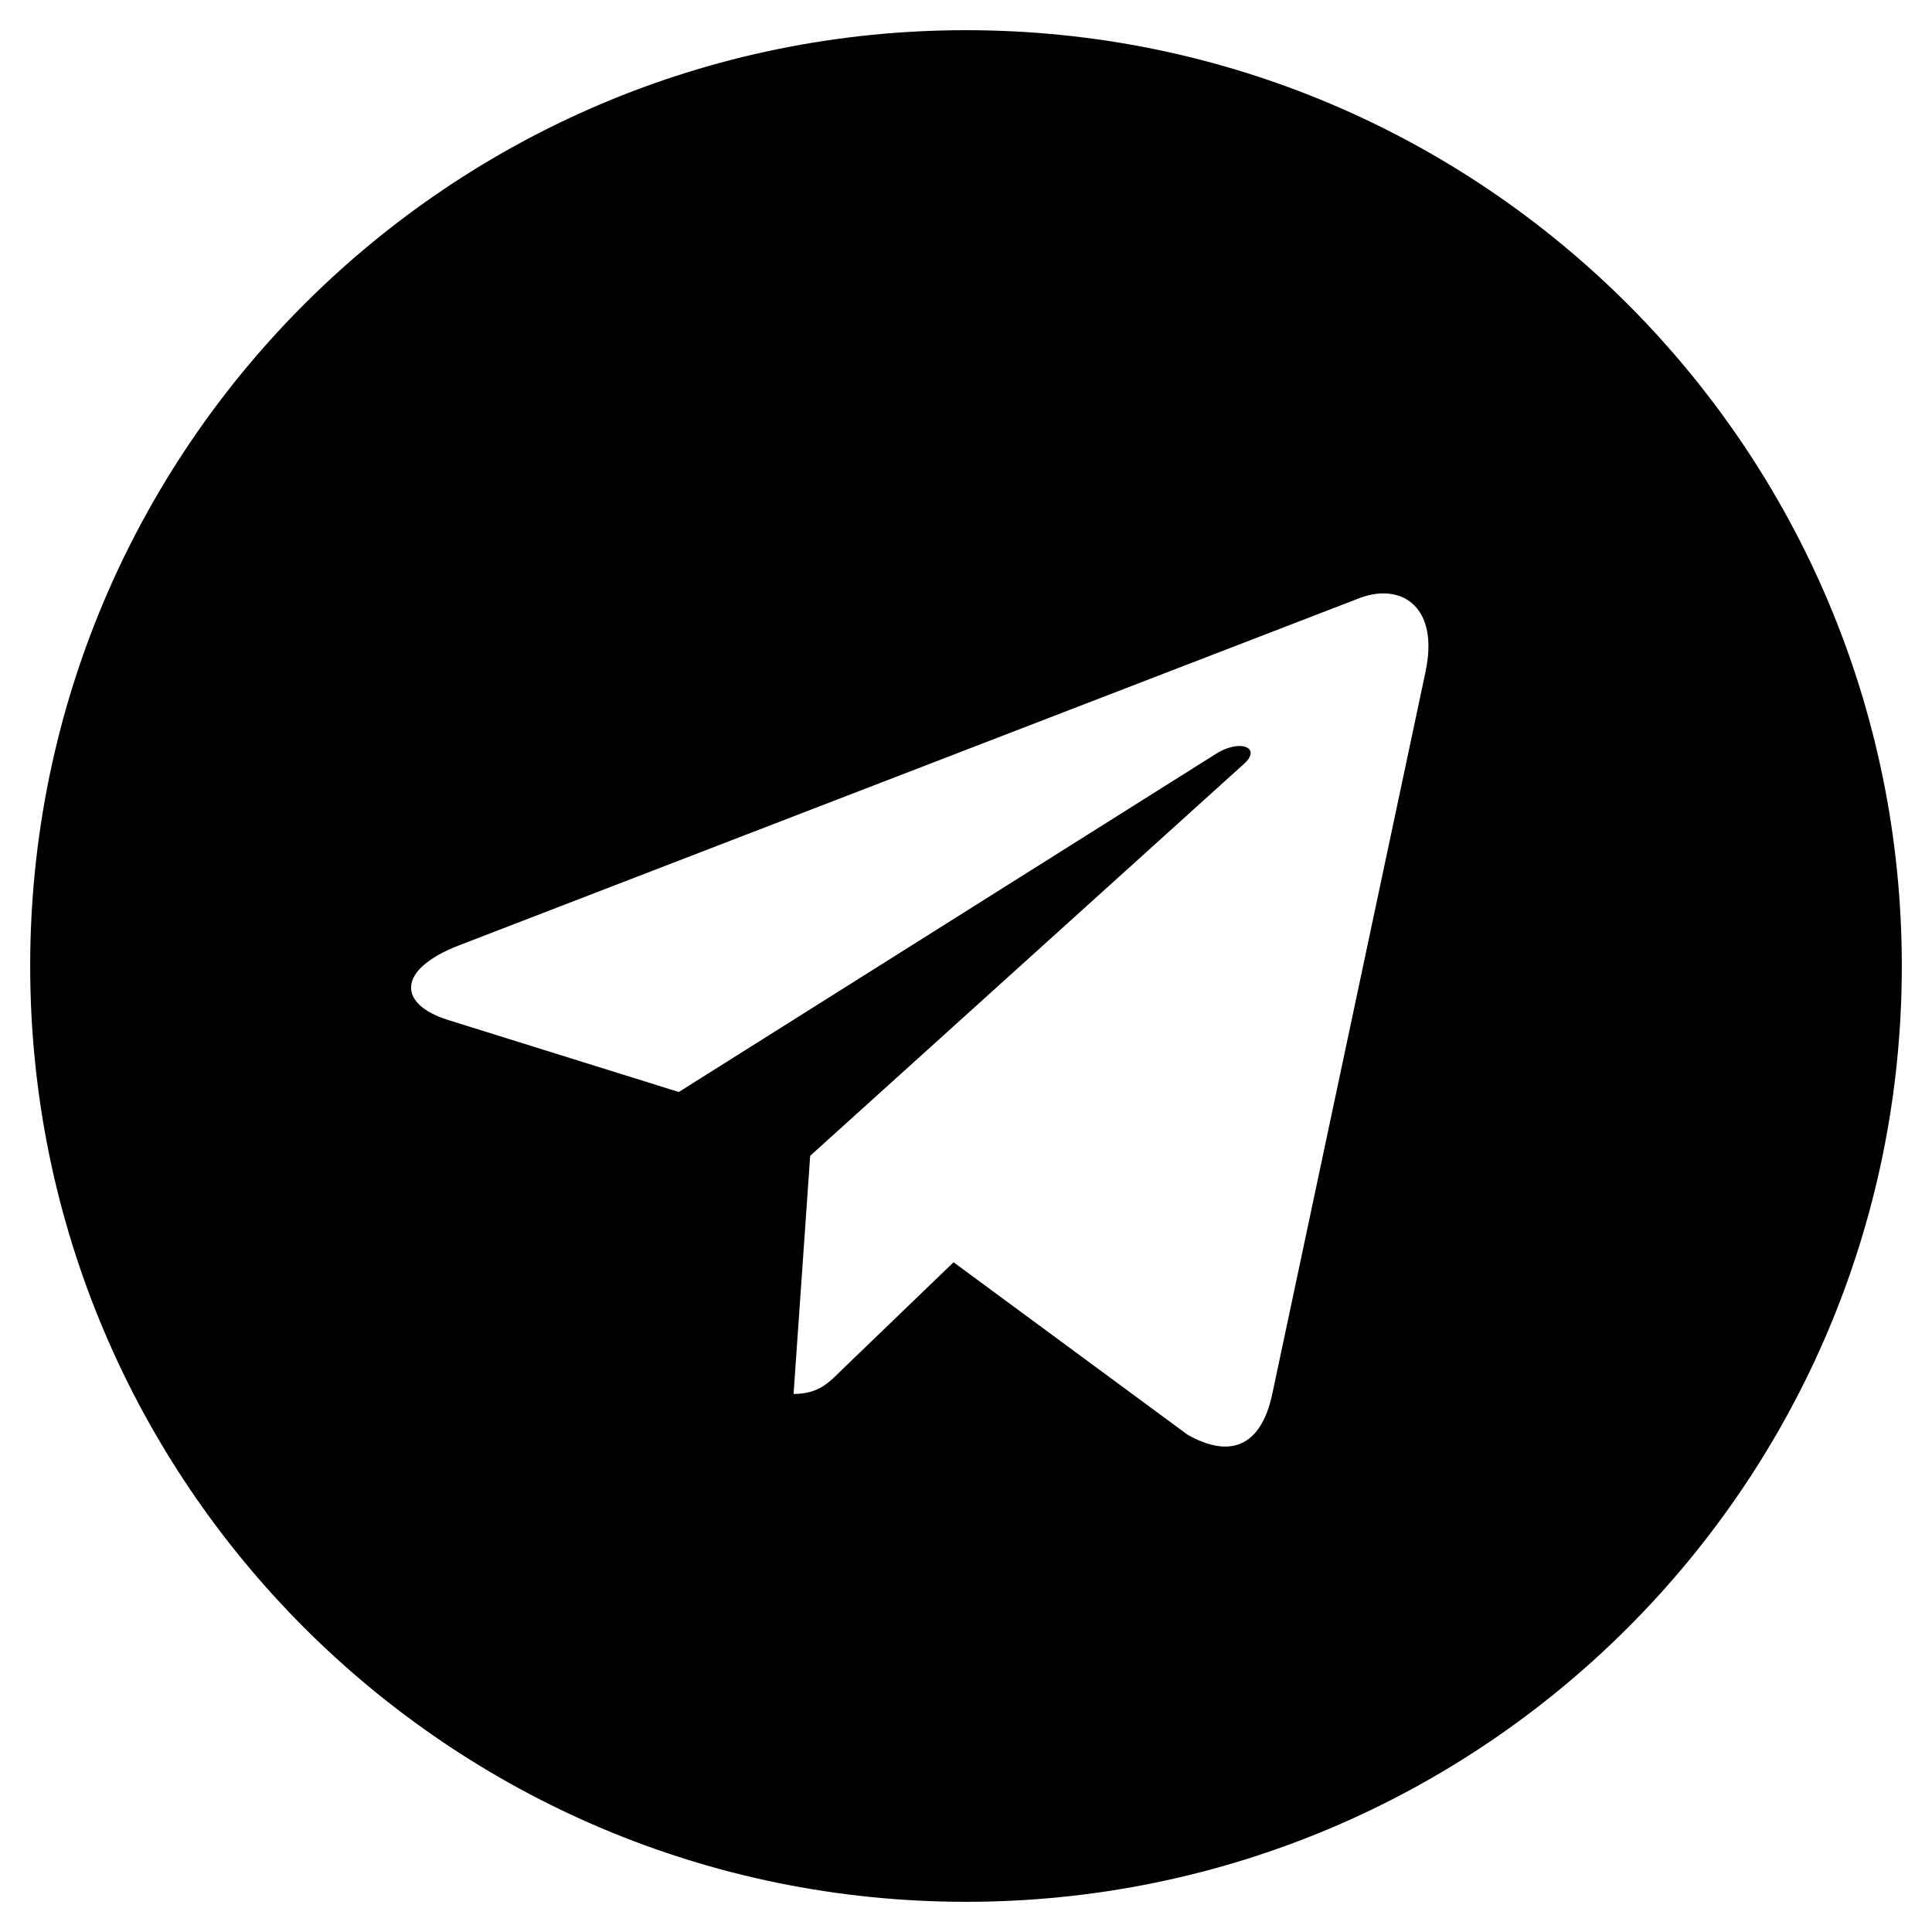
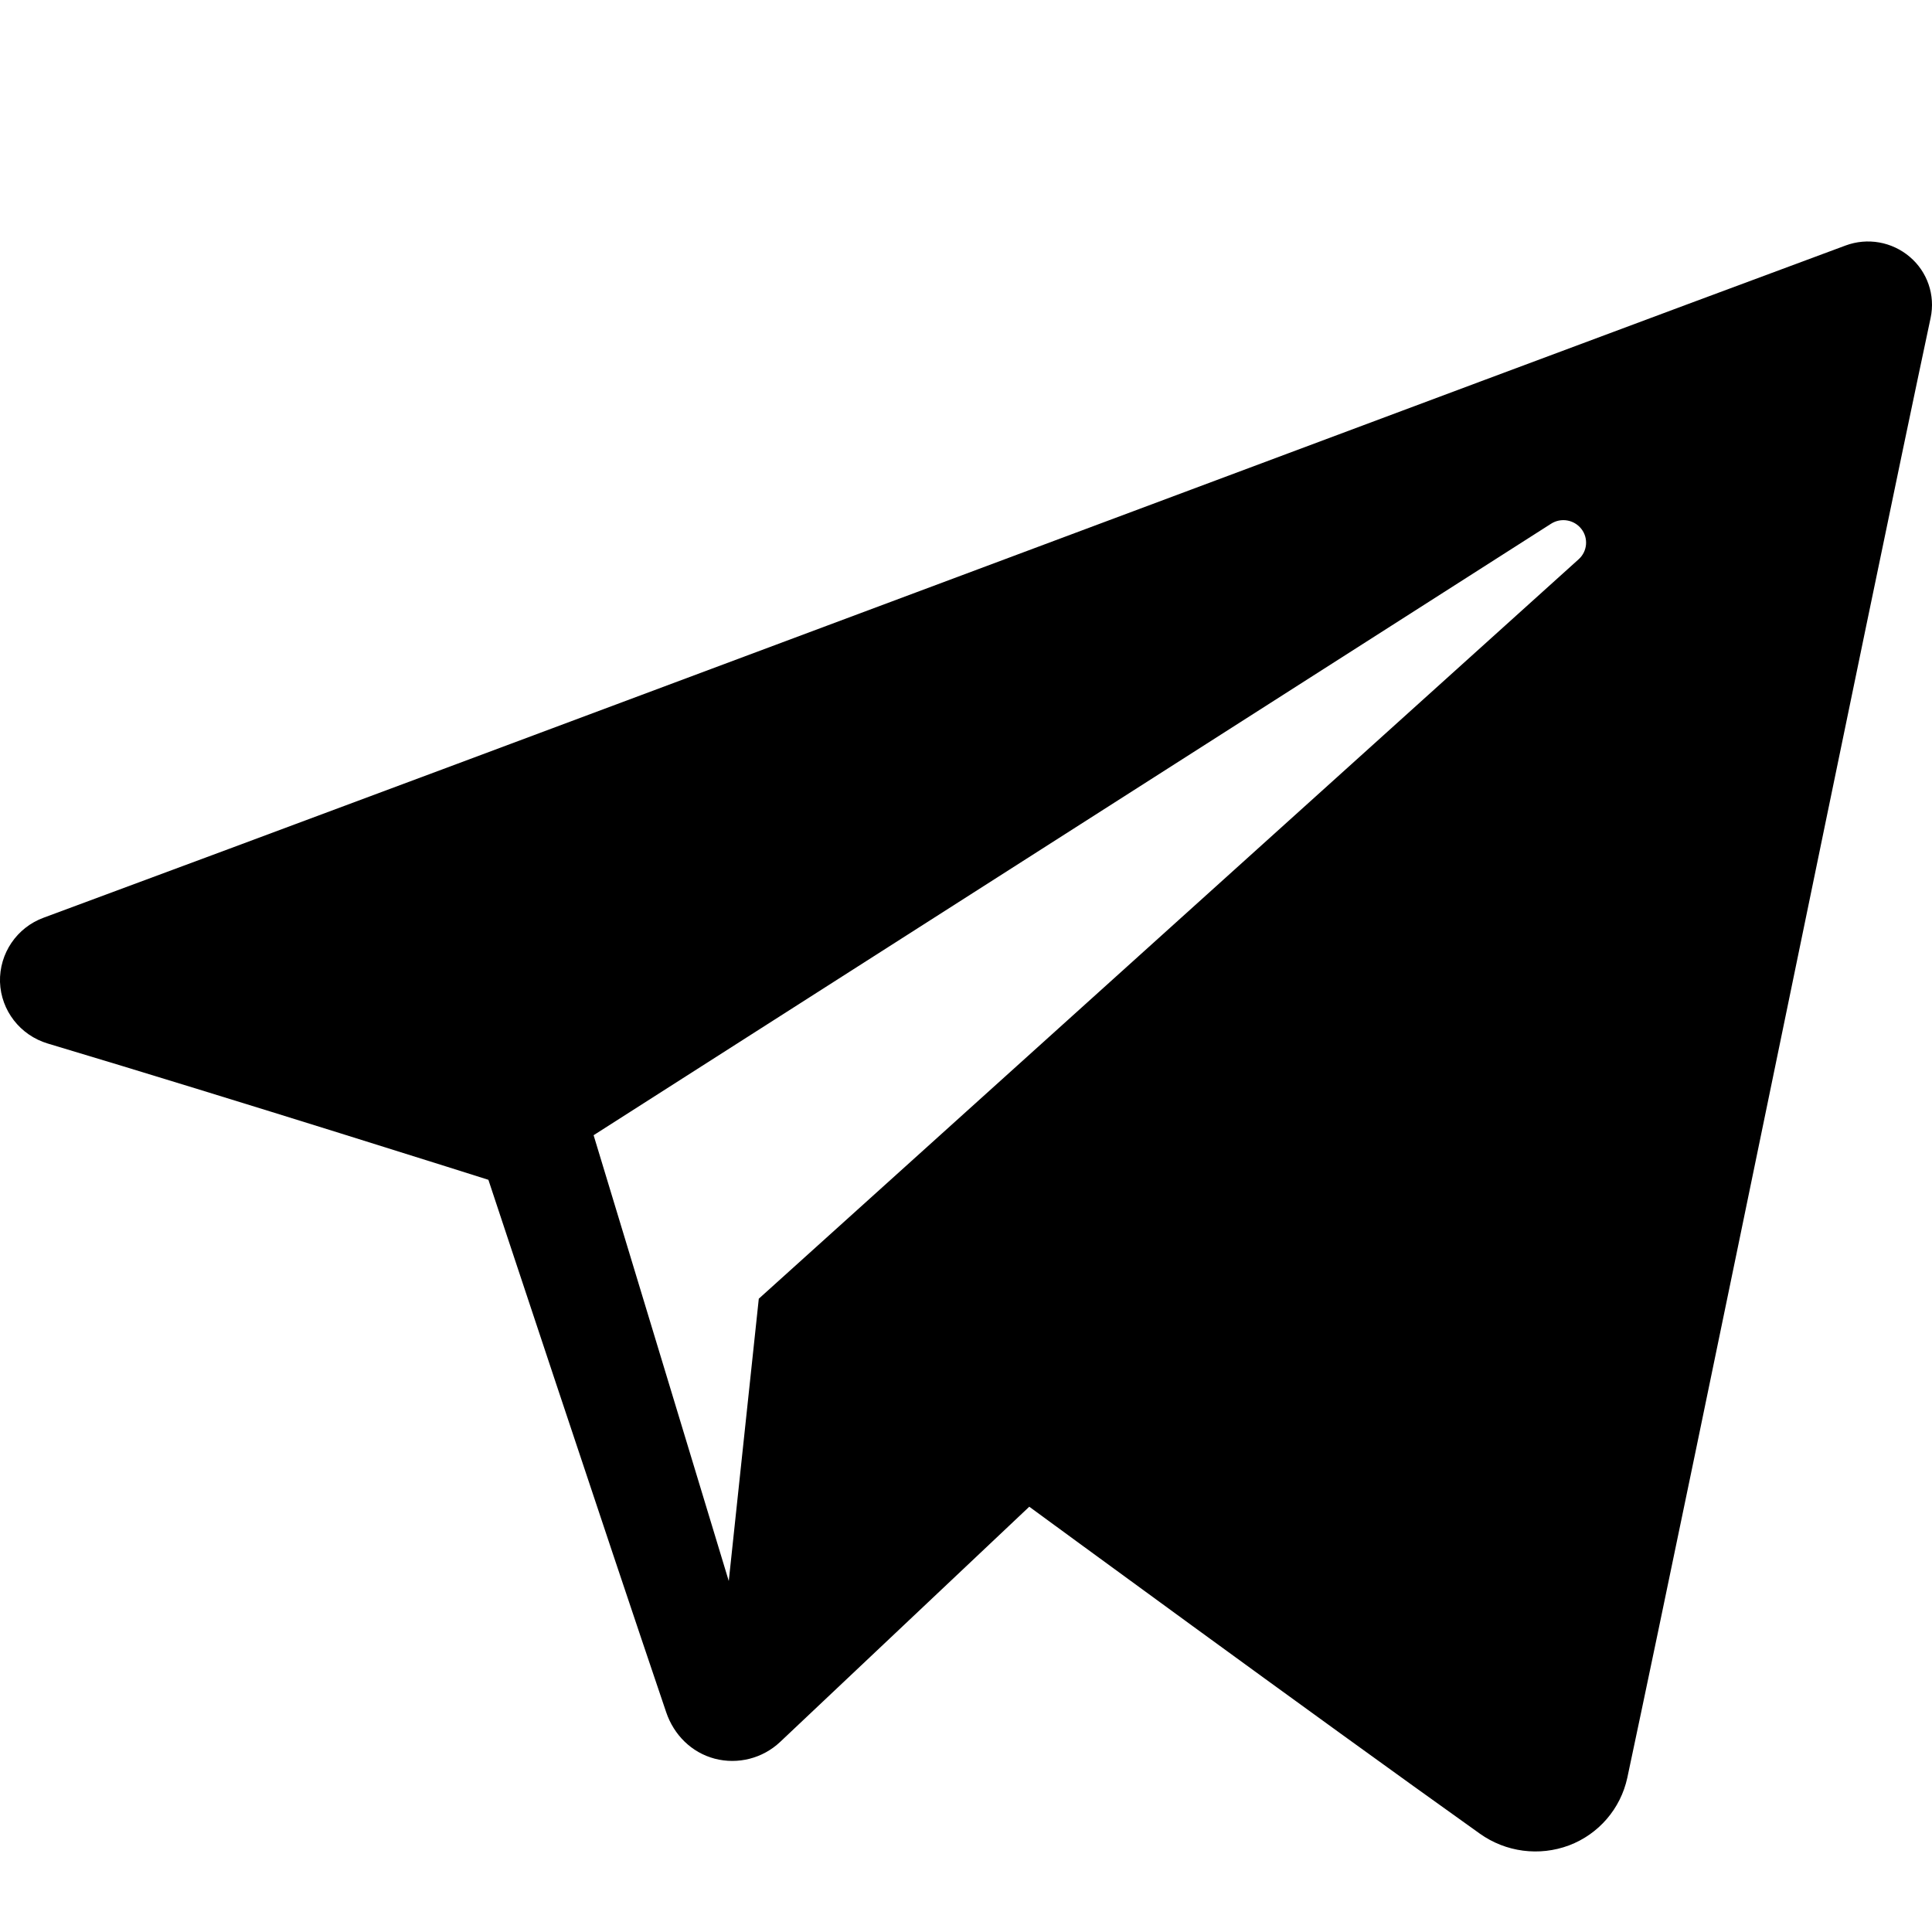
- <svg xmlns="http://www.w3.org/2000/svg" width="800" height="800" viewBox="0 0 32 32">
-   <path d="M16 .5C7.437.5.5 7.438.5 16S7.438 31.5 16 31.5c8.563 0 15.5-6.938 15.5-15.5S24.562.5 16 .5zm7.613 10.619l-2.544 11.988c-.188.85-.694 1.056-1.4.656l-3.875-2.856-1.869 1.8c-.206.206-.381.381-.781.381l.275-3.944 7.181-6.488c.313-.275-.069-.431-.482-.156l-8.875 5.587-3.825-1.194c-.831-.262-.85-.831.175-1.231l14.944-5.763c.694-.25 1.3.169 1.075 1.219z" />
+ <svg xmlns="http://www.w3.org/2000/svg" width="24" height="24" fill-rule="evenodd" clip-rule="evenodd" stroke-linejoin="round" stroke-miterlimit="1.414">
+   <path id="telegram-1" d="M18.384 22.779a1.19 1.19 0 001.107.145 1.16 1.16 0 00.724-.84C21.084 18 23.192 7.663 23.983 3.948a.78.78 0 00-.26-.758.8.8 0 00-.797-.14C18.733 4.602 5.82 9.447.542 11.4a.827.827 0 00-.542.799c.012.354.25.661.593.764 2.367.708 5.474 1.693 5.474 1.693s1.452 4.385 2.209 6.615c.095.28.314.5.603.576a.866.866 0 00.811-.207l3.096-2.923s3.572 2.619 5.598 4.062zm-11.01-8.677l1.679 5.538.373-3.507 10.185-9.186a.277.277 0 00.033-.377.284.284 0 00-.376-.064L7.374 14.102z" />
</svg>
